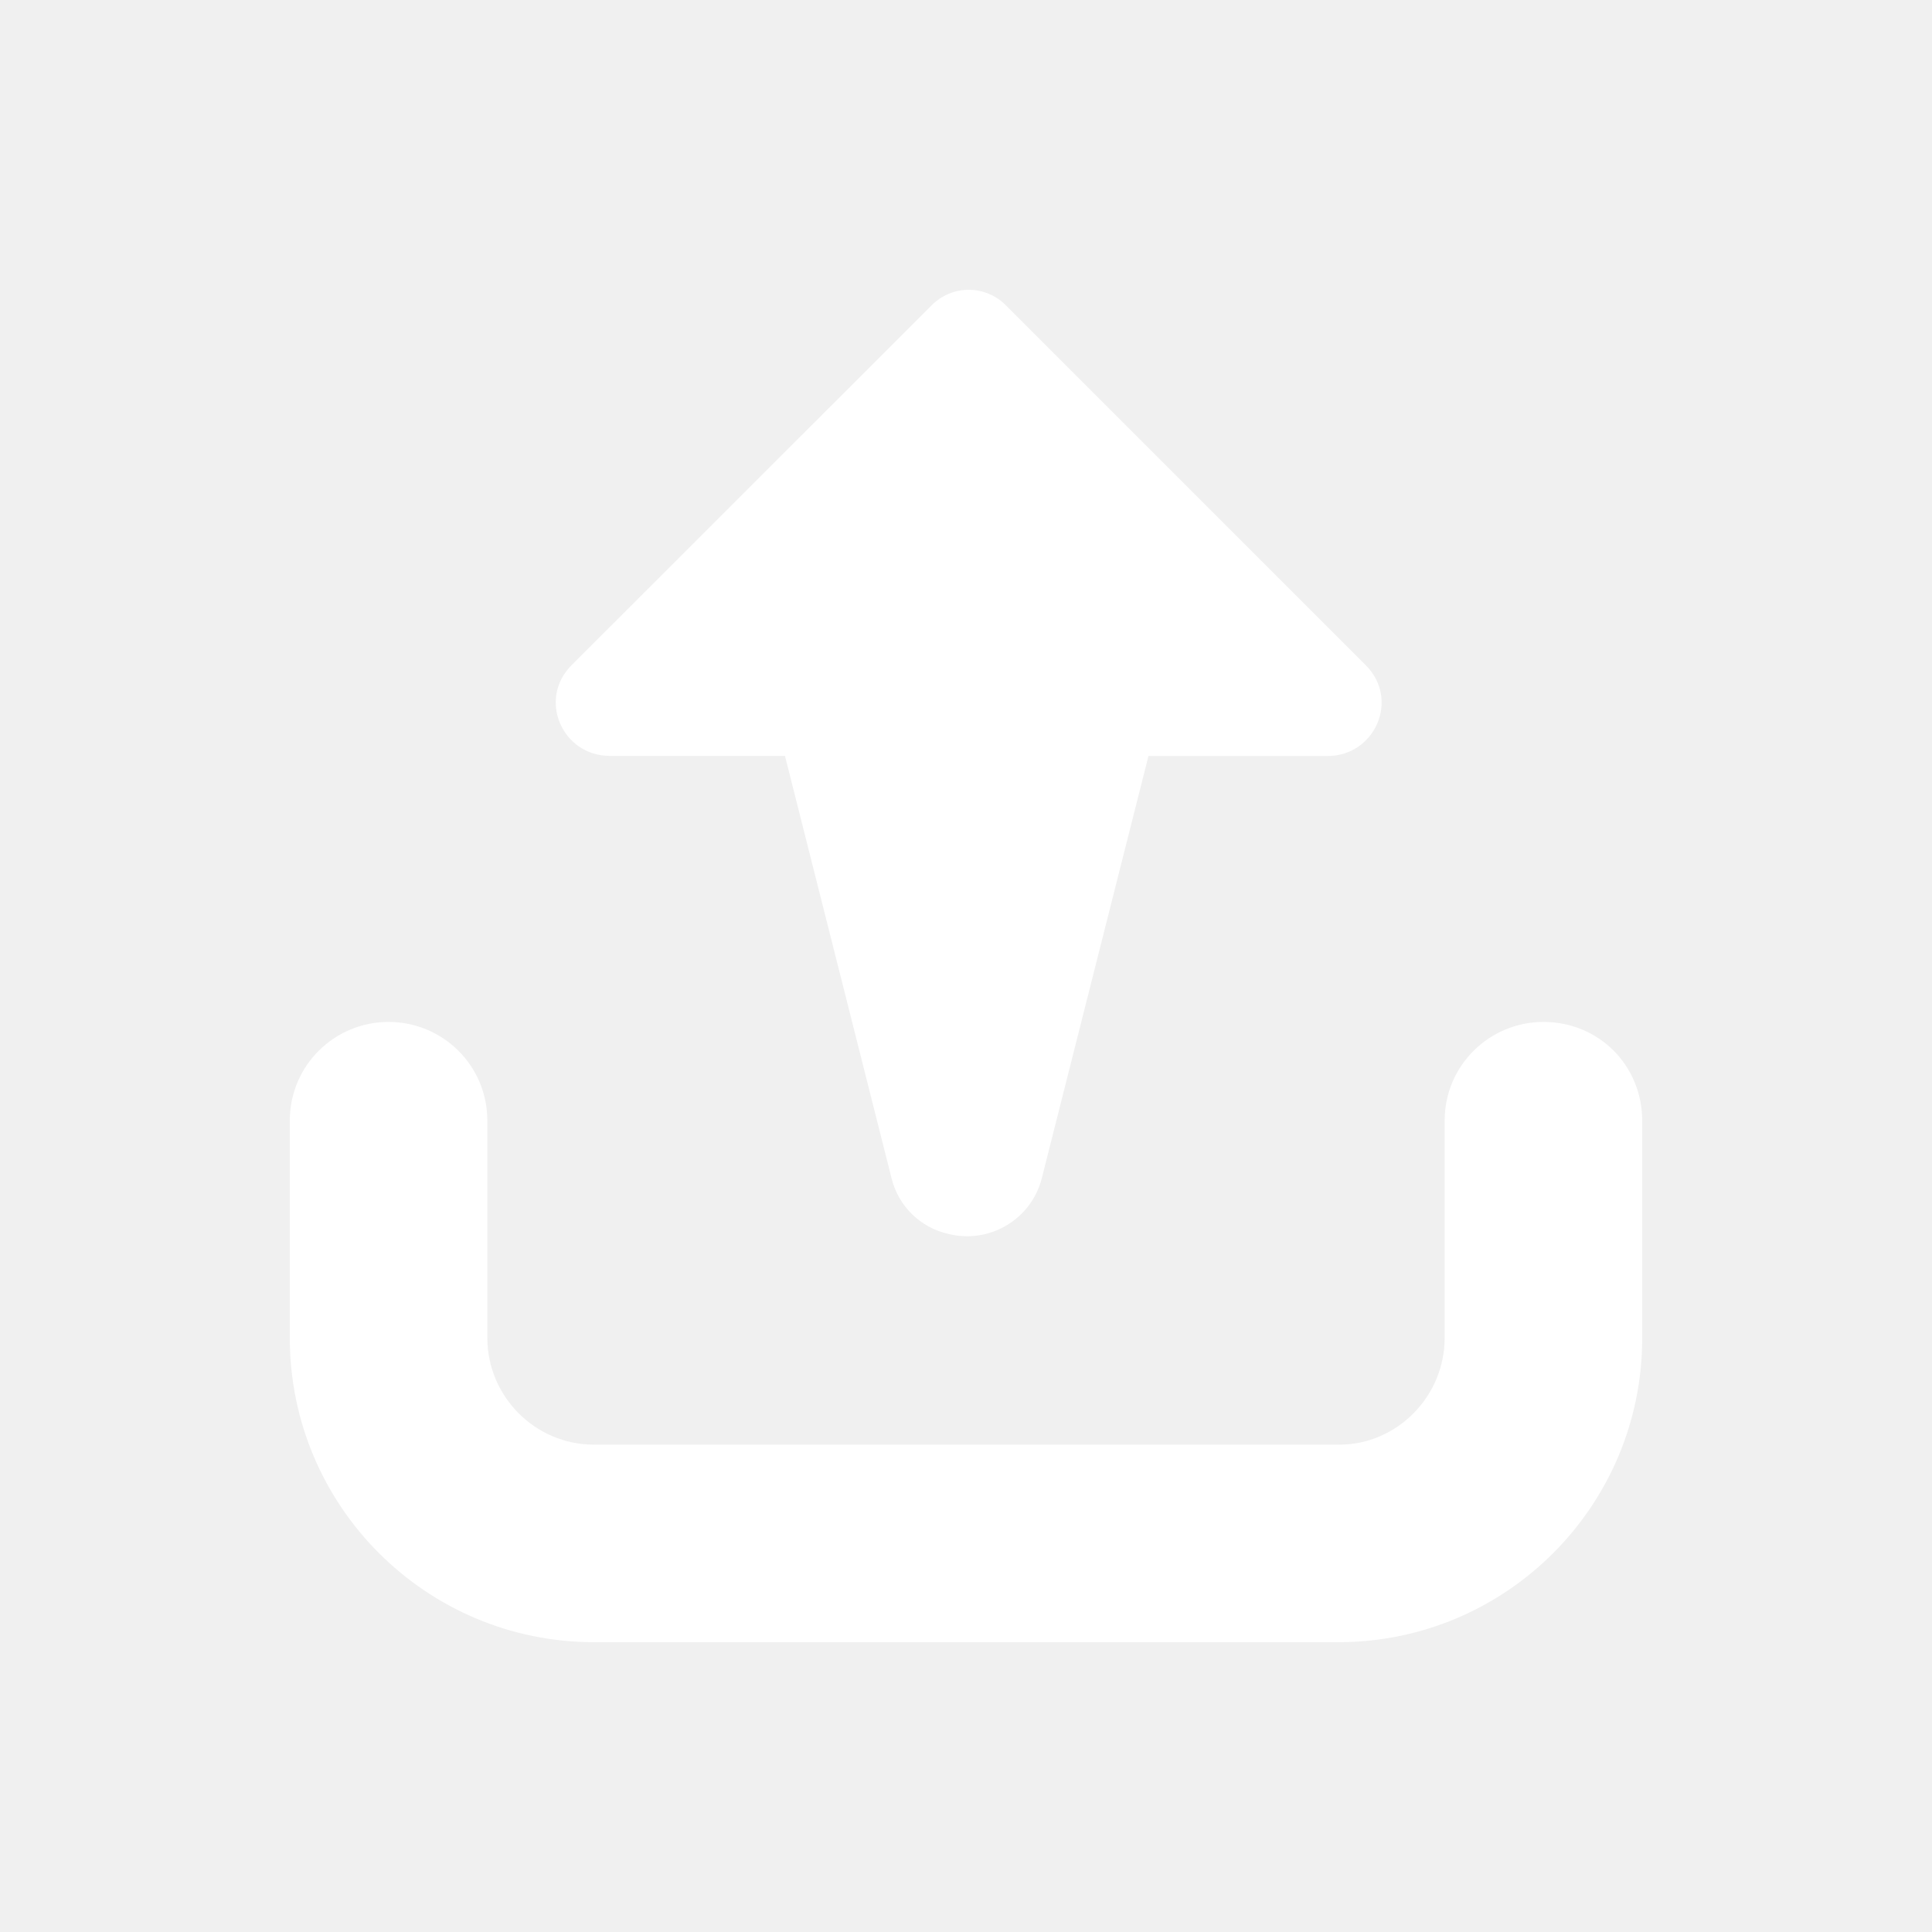
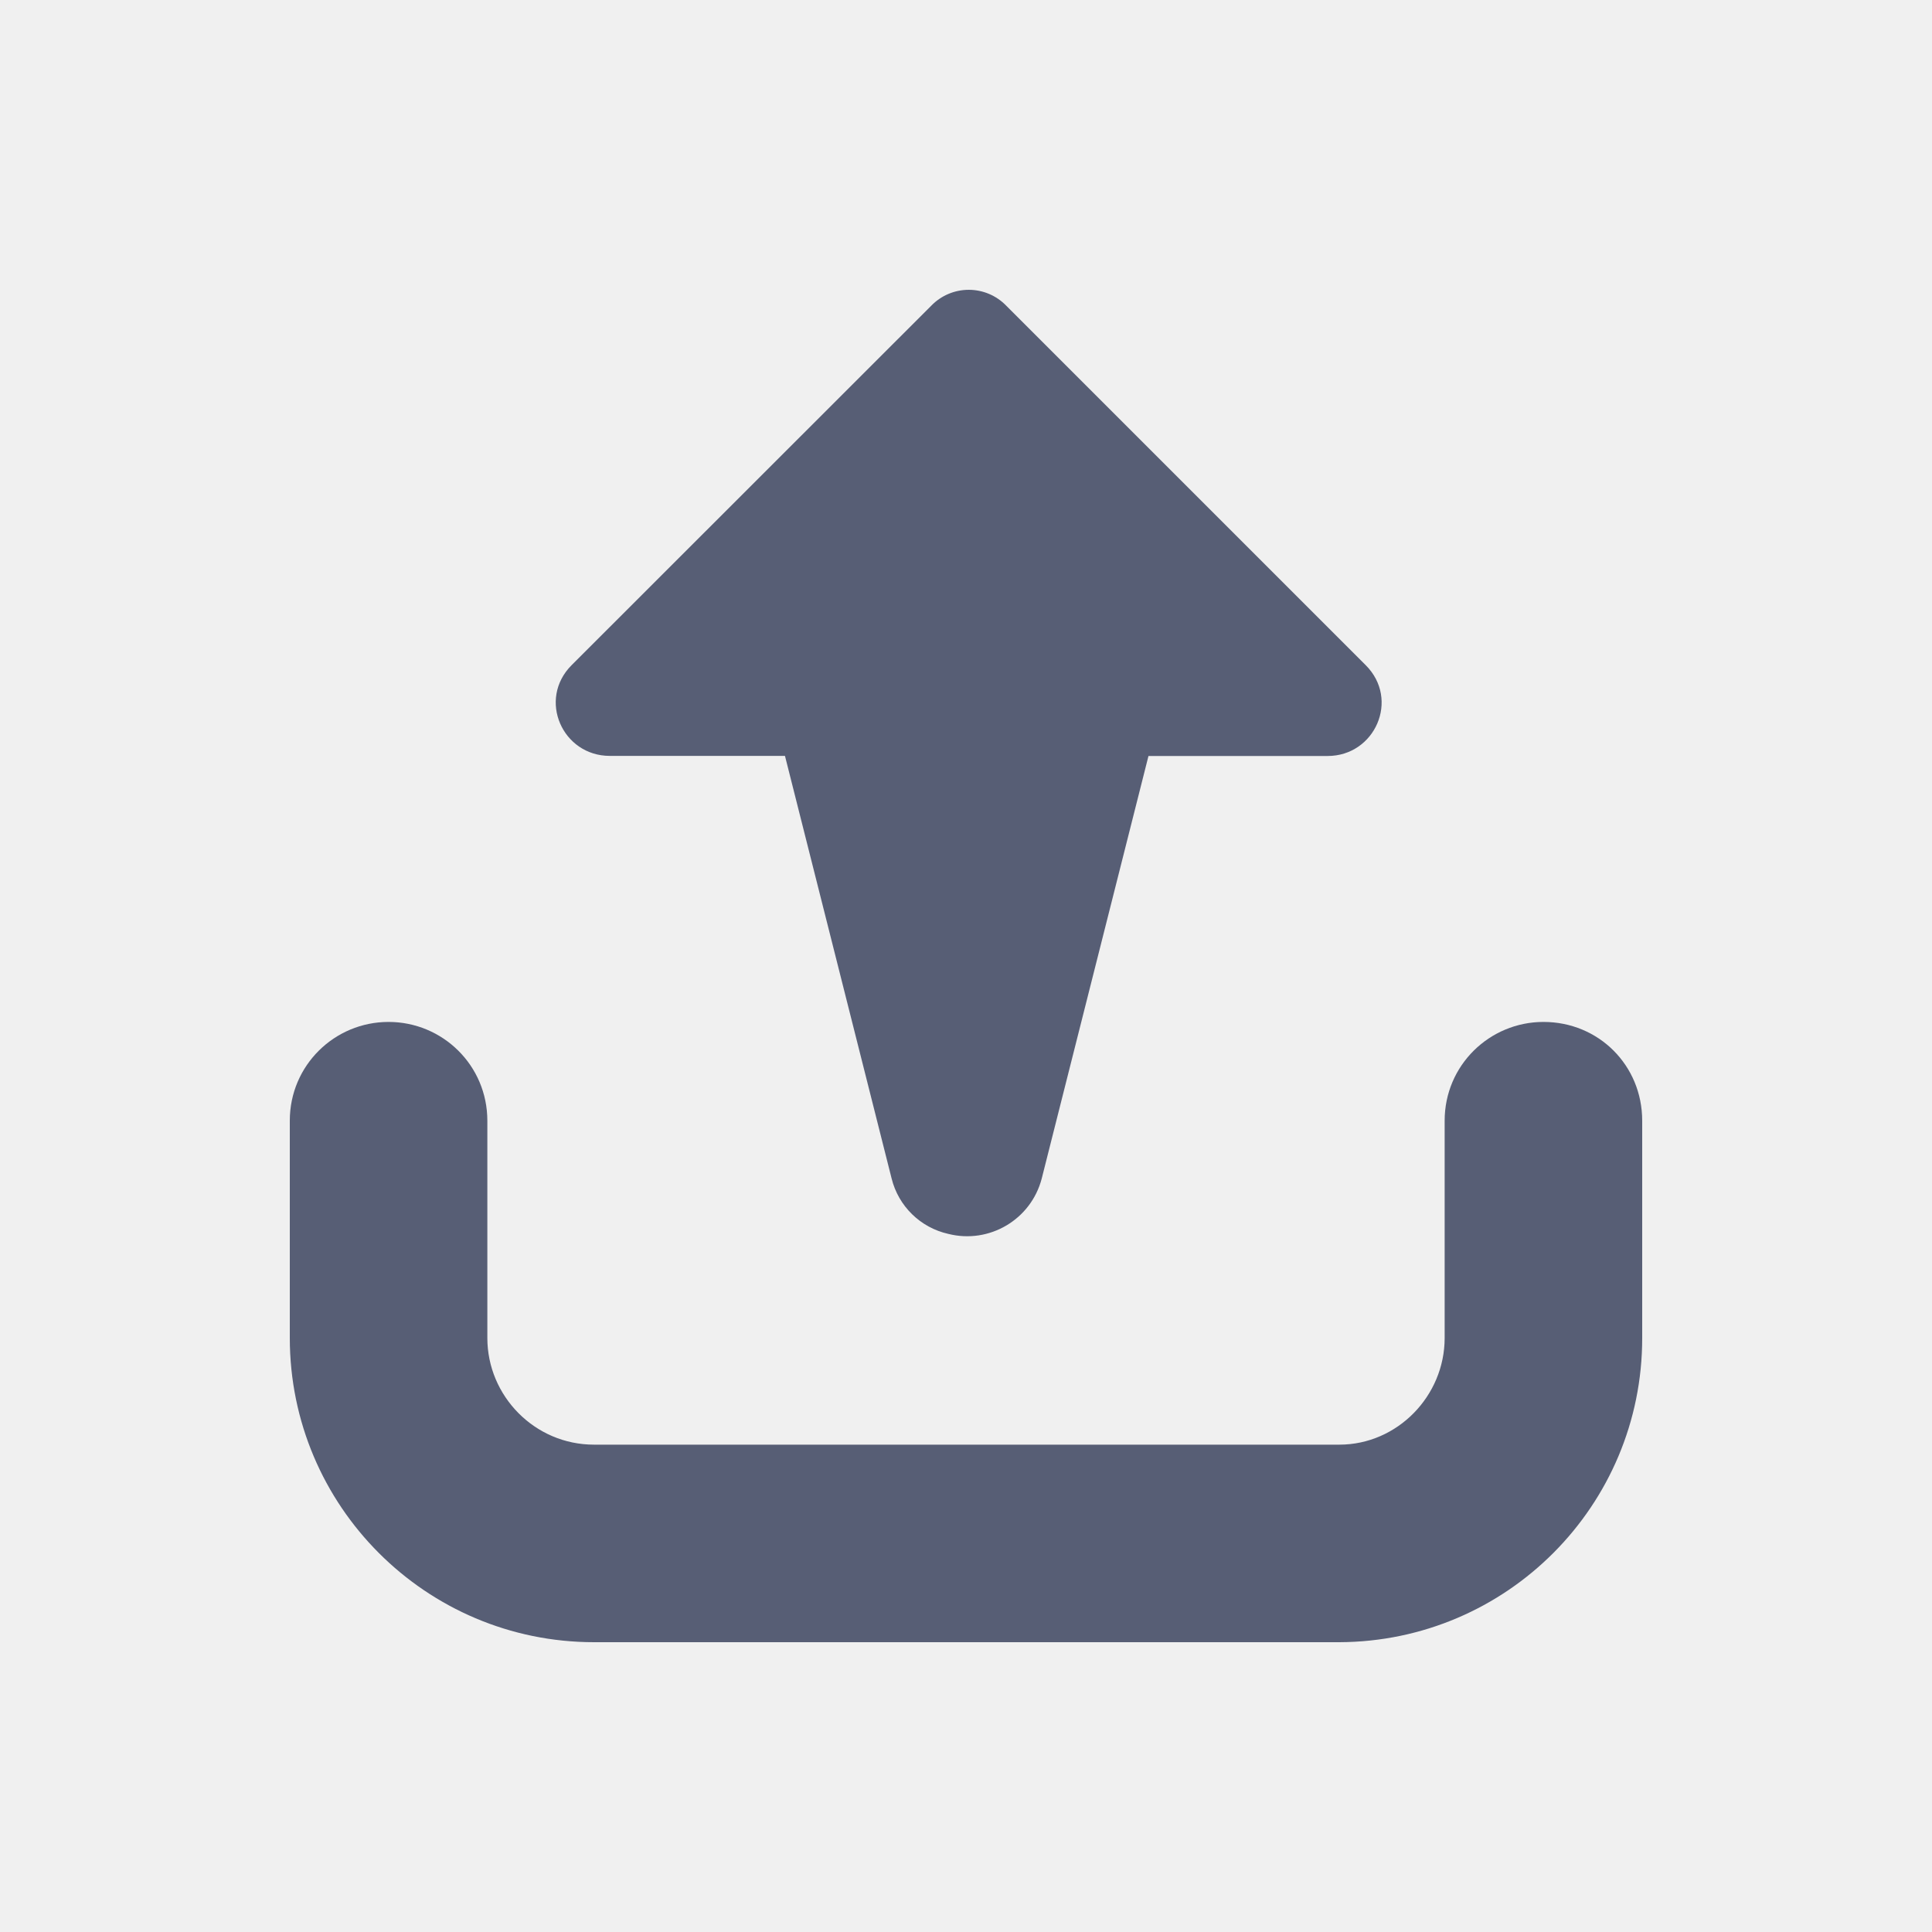
<svg xmlns="http://www.w3.org/2000/svg" width="20" height="20">
-   <path fill="#FFF" fill-rule="evenodd" d="M5.917 6.886 9.64 3.165a.54.54 0 0 1 .777 0l3.721 3.721c.355.355.096.94-.395.94h-1.854L10.784 12.2a.798.798 0 0 1-.968.573.78.78 0 0 1-.586-.573L8.126 7.825H6.313c-.491 0-.75-.584-.396-.939ZM17 11.602v2.249A3.147 3.147 0 0 1 13.865 17H6.149A3.15 3.15 0 0 1 3 13.851v-2.25c0-.572.463-1.022 1.022-1.022.56 0 1.023.45 1.023 1.023v2.249c0 .6.49 1.104 1.104 1.104h7.716c.6 0 1.09-.504 1.09-1.104v-2.25c0-.572.464-1.022 1.023-1.022.572 0 1.022.45 1.022 1.023Z" />
+   <path fill="#575E75" fill-rule="evenodd" d="M5.917 6.886 9.64 3.165a.54.54 0 0 1 .777 0l3.721 3.721c.355.355.096.94-.395.94h-1.854L10.784 12.2a.798.798 0 0 1-.968.573.78.78 0 0 1-.586-.573L8.126 7.825H6.313c-.491 0-.75-.584-.396-.939ZM17 11.602v2.249A3.147 3.147 0 0 1 13.865 17H6.149A3.15 3.15 0 0 1 3 13.851v-2.25c0-.572.463-1.022 1.022-1.022.56 0 1.023.45 1.023 1.023v2.249c0 .6.49 1.104 1.104 1.104h7.716c.6 0 1.09-.504 1.09-1.104v-2.25c0-.572.464-1.022 1.023-1.022.572 0 1.022.45 1.022 1.023Z" />
</svg>
